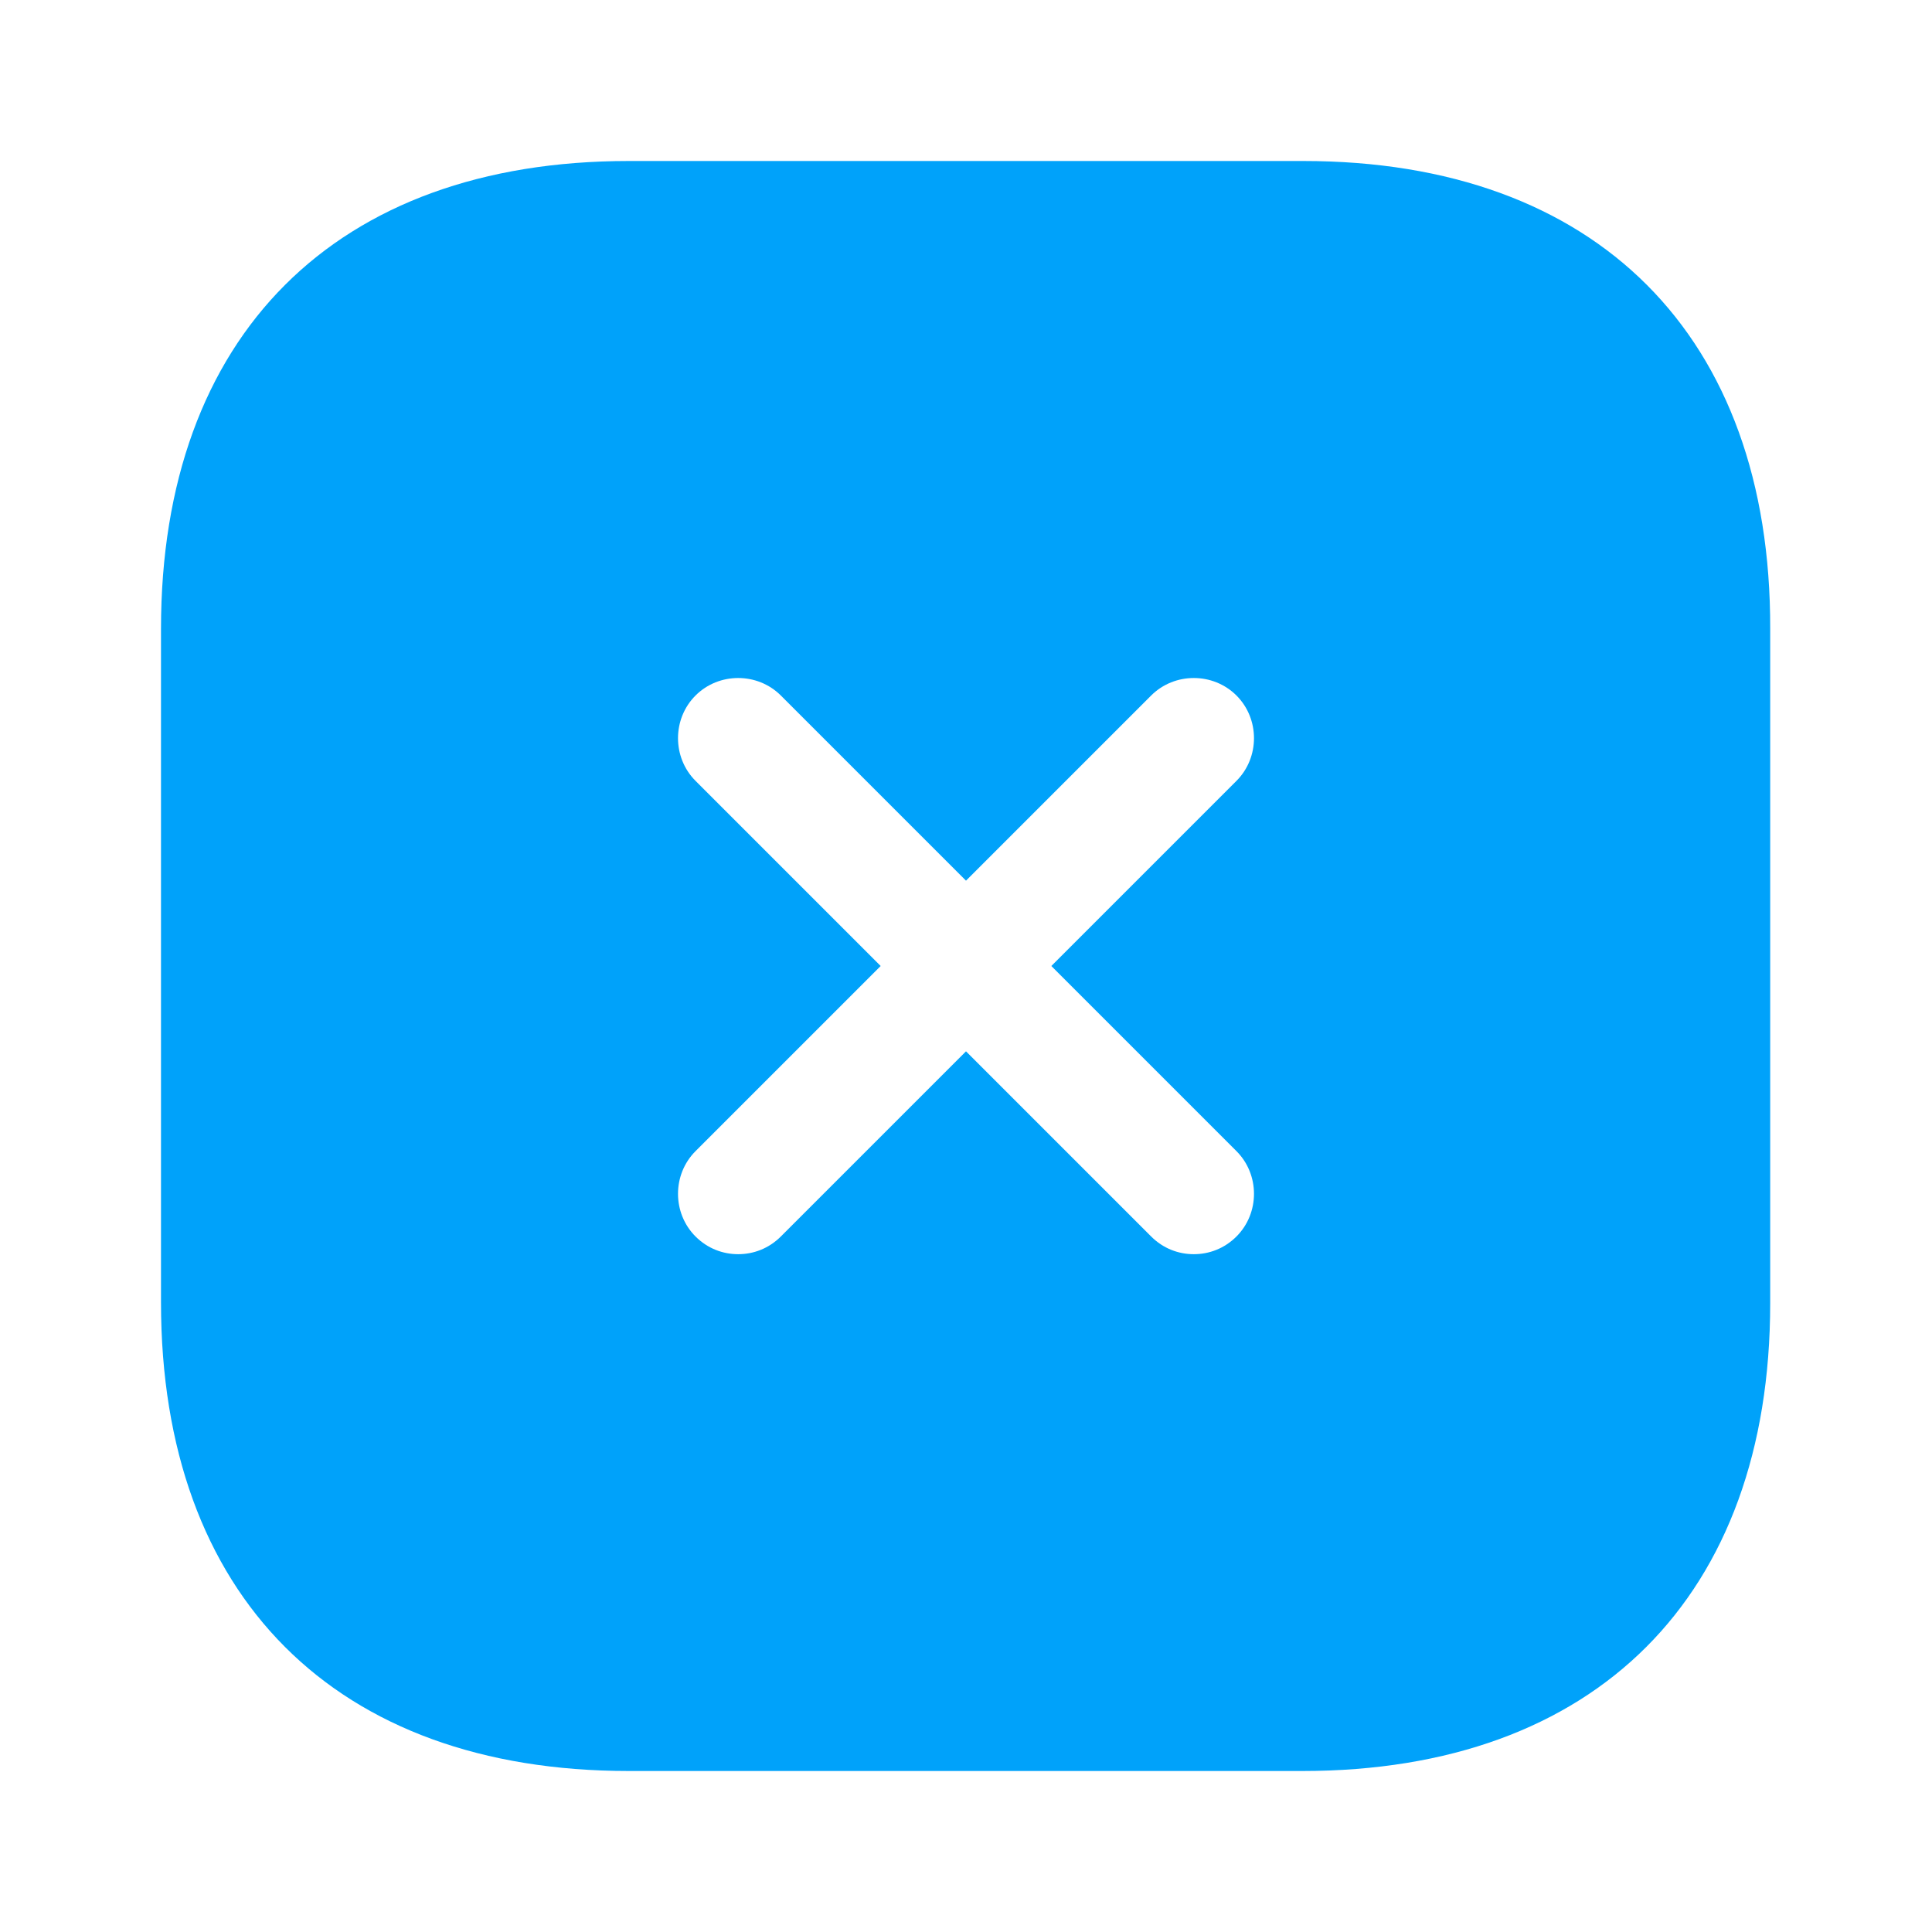
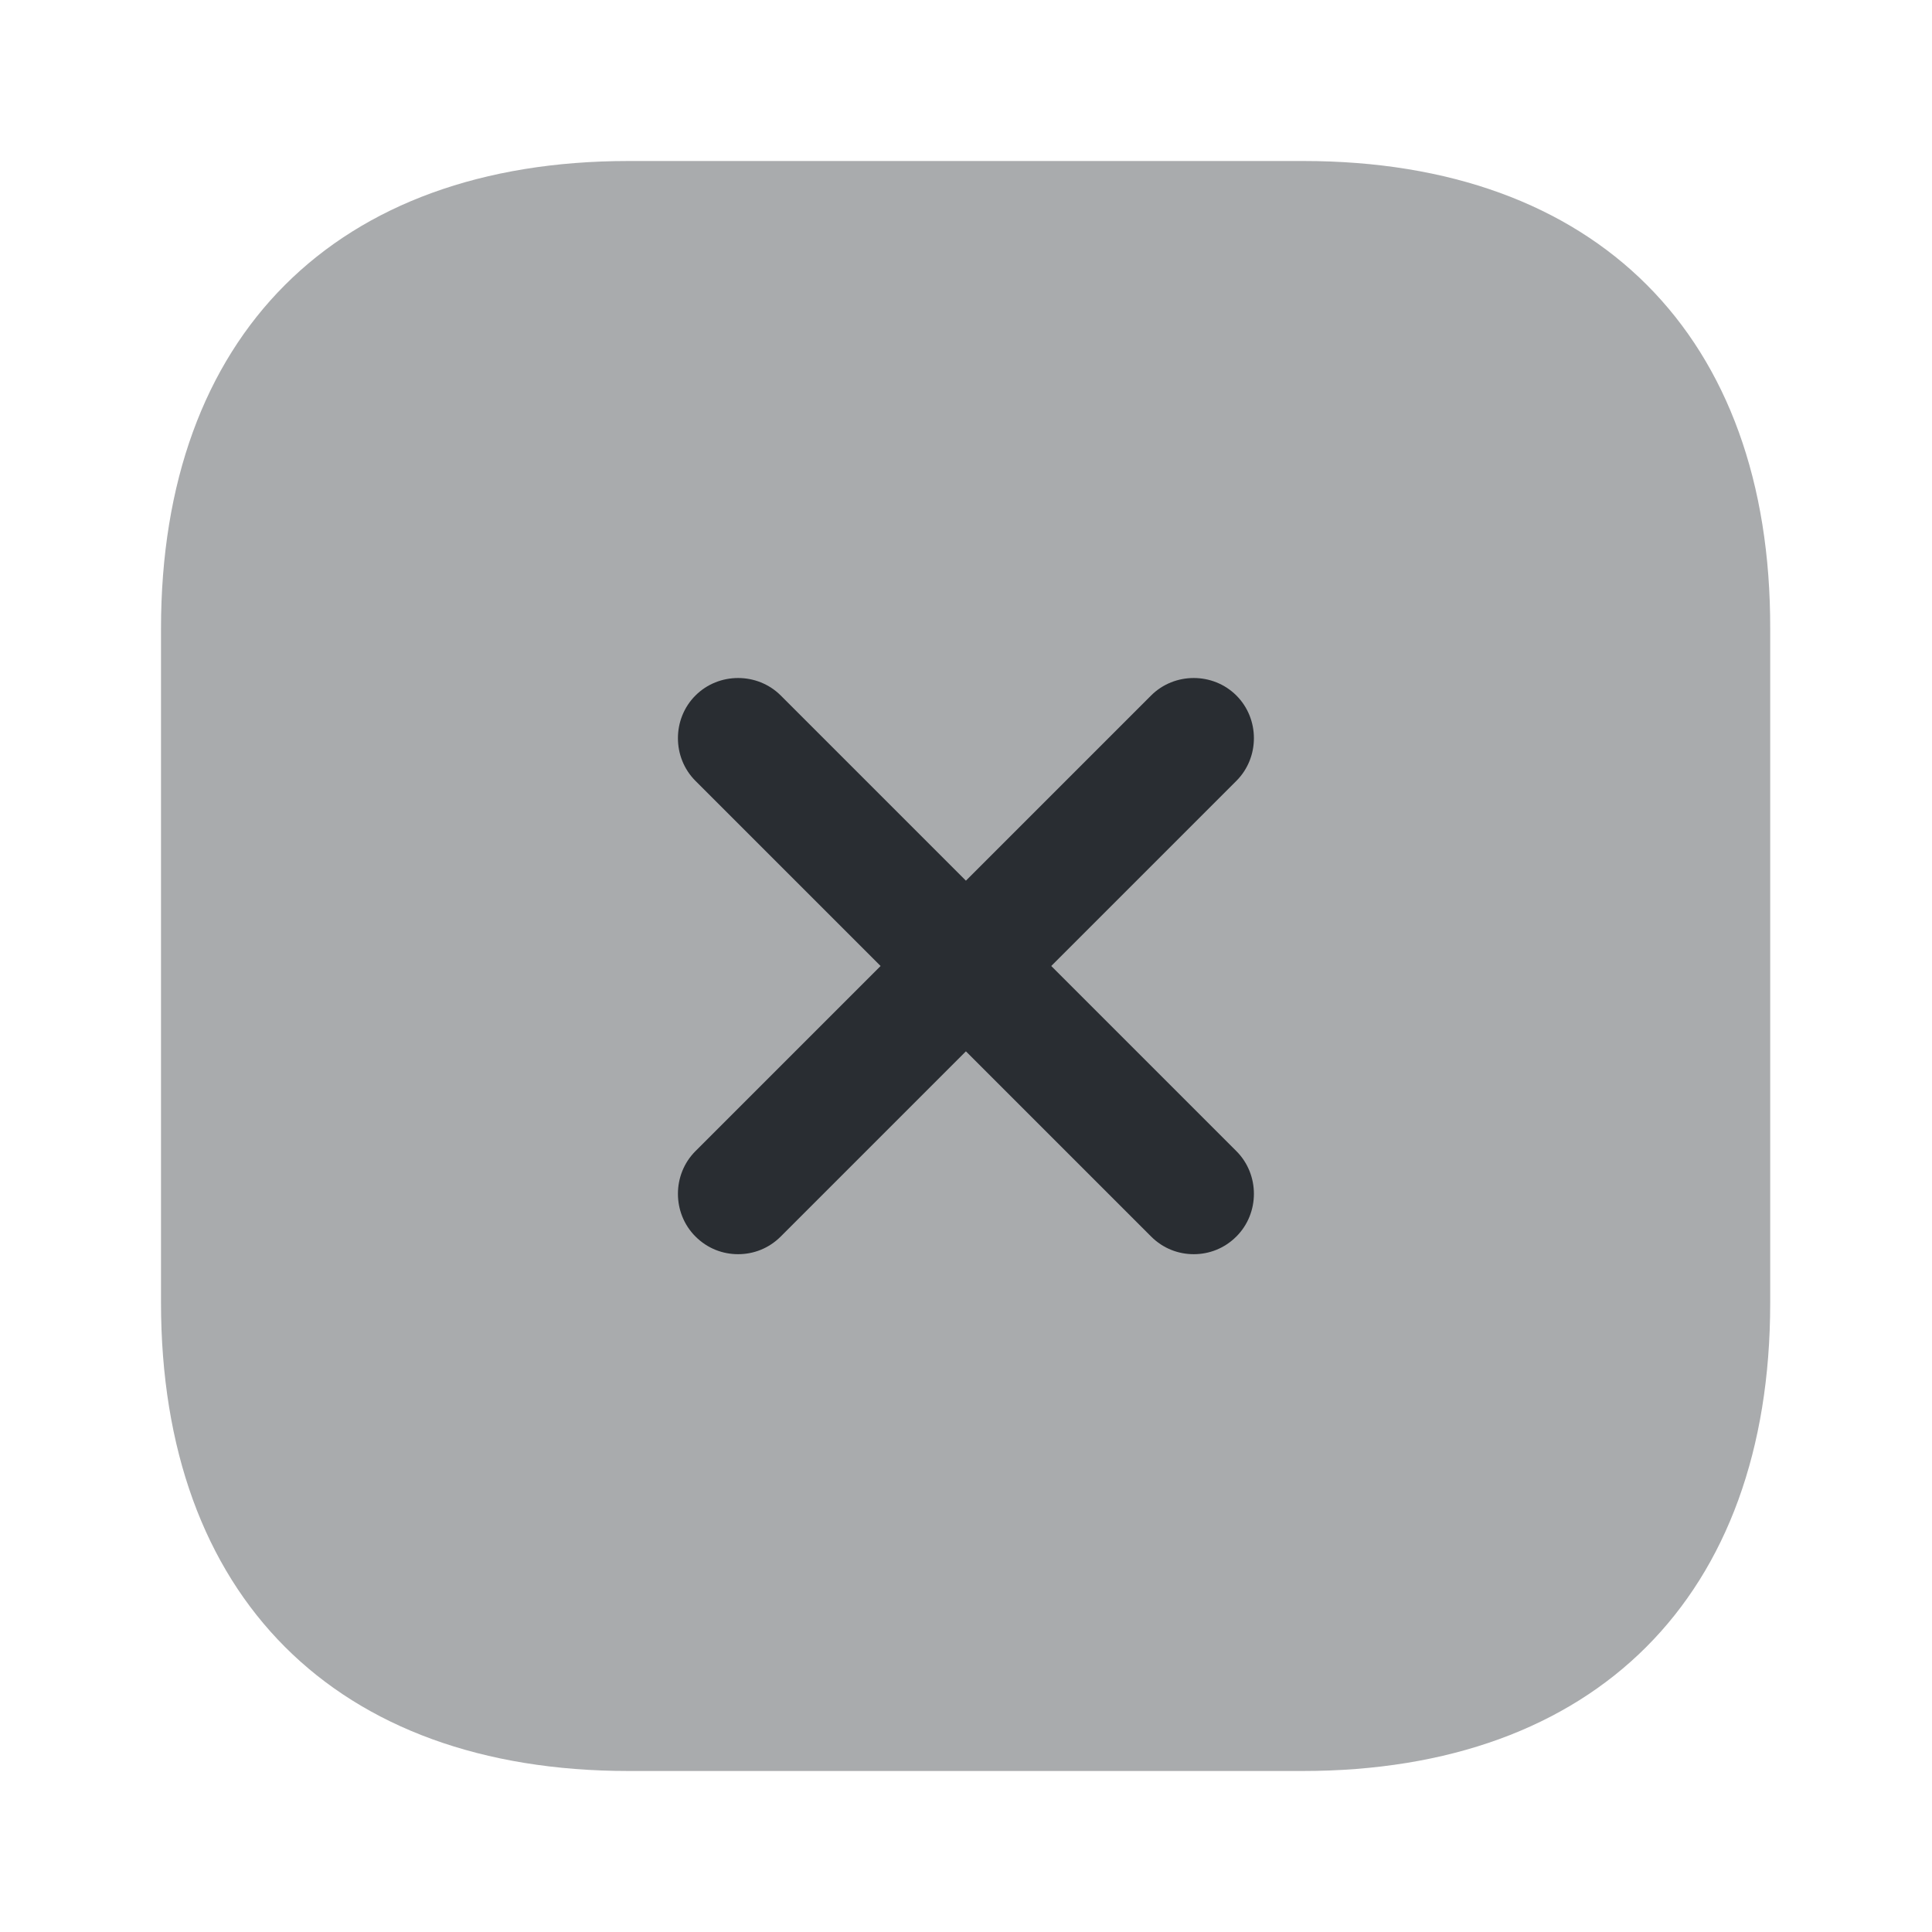
<svg xmlns="http://www.w3.org/2000/svg" width="800px" height="800px" viewBox="0 0 24 24" fill="none">
-   <path d="M16.19 2H7.81C4.17 2 2 4.17 2 7.81V16.18C2 19.83 4.17 22 7.81 22H16.18C19.82 22 21.99 19.83 21.99 16.19V7.81C22 4.17 19.83 2 16.19 2ZM15.36 14.3C15.65 14.59 15.65 15.07 15.36 15.36C15.21 15.51 15.02 15.58 14.83 15.58C14.64 15.58 14.45 15.51 14.3 15.36L12 13.06L9.7 15.36C9.55 15.51 9.36 15.58 9.17 15.58C8.98 15.58 8.79 15.51 8.64 15.36C8.35 15.07 8.35 14.59 8.64 14.3L10.94 12L8.64 9.7C8.35 9.41 8.35 8.93 8.64 8.64C8.93 8.35 9.41 8.35 9.7 8.64L12 10.94L14.3 8.64C14.59 8.35 15.07 8.35 15.36 8.64C15.65 8.93 15.65 9.41 15.36 9.7L13.06 12L15.36 14.3Z" fill="rgb(0, 162, 250)" />
+   <path opacity="0.4" d="M16.19 2H7.81C4.17 2 2 4.17 2 7.81V16.18C2 19.83 4.17 22 7.81 22H16.18C19.82 22 21.99 19.83 21.99 16.19V7.81C22 4.17 19.83 2 16.19 2Z" fill="#292D32" />
+   <path d="M13.059 12L15.359 9.7C15.649 9.41 15.649 8.93 15.359 8.64C15.069 8.35 14.589 8.35 14.299 8.64L11.999 10.94L9.699 8.64C9.409 8.35 8.929 8.35 8.639 8.64C8.349 8.93 8.349 9.41 8.639 9.7L10.939 12L8.639 14.3C8.349 14.59 8.349 15.07 8.639 15.36C8.789 15.51 8.979 15.58 9.169 15.58C9.359 15.58 9.549 15.51 9.699 15.36L11.999 13.06L14.299 15.36C14.449 15.51 14.639 15.58 14.829 15.58C15.019 15.58 15.209 15.51 15.359 15.36C15.649 15.07 15.649 14.59 15.359 14.3L13.059 12Z" fill="#292D32" />
</svg>
